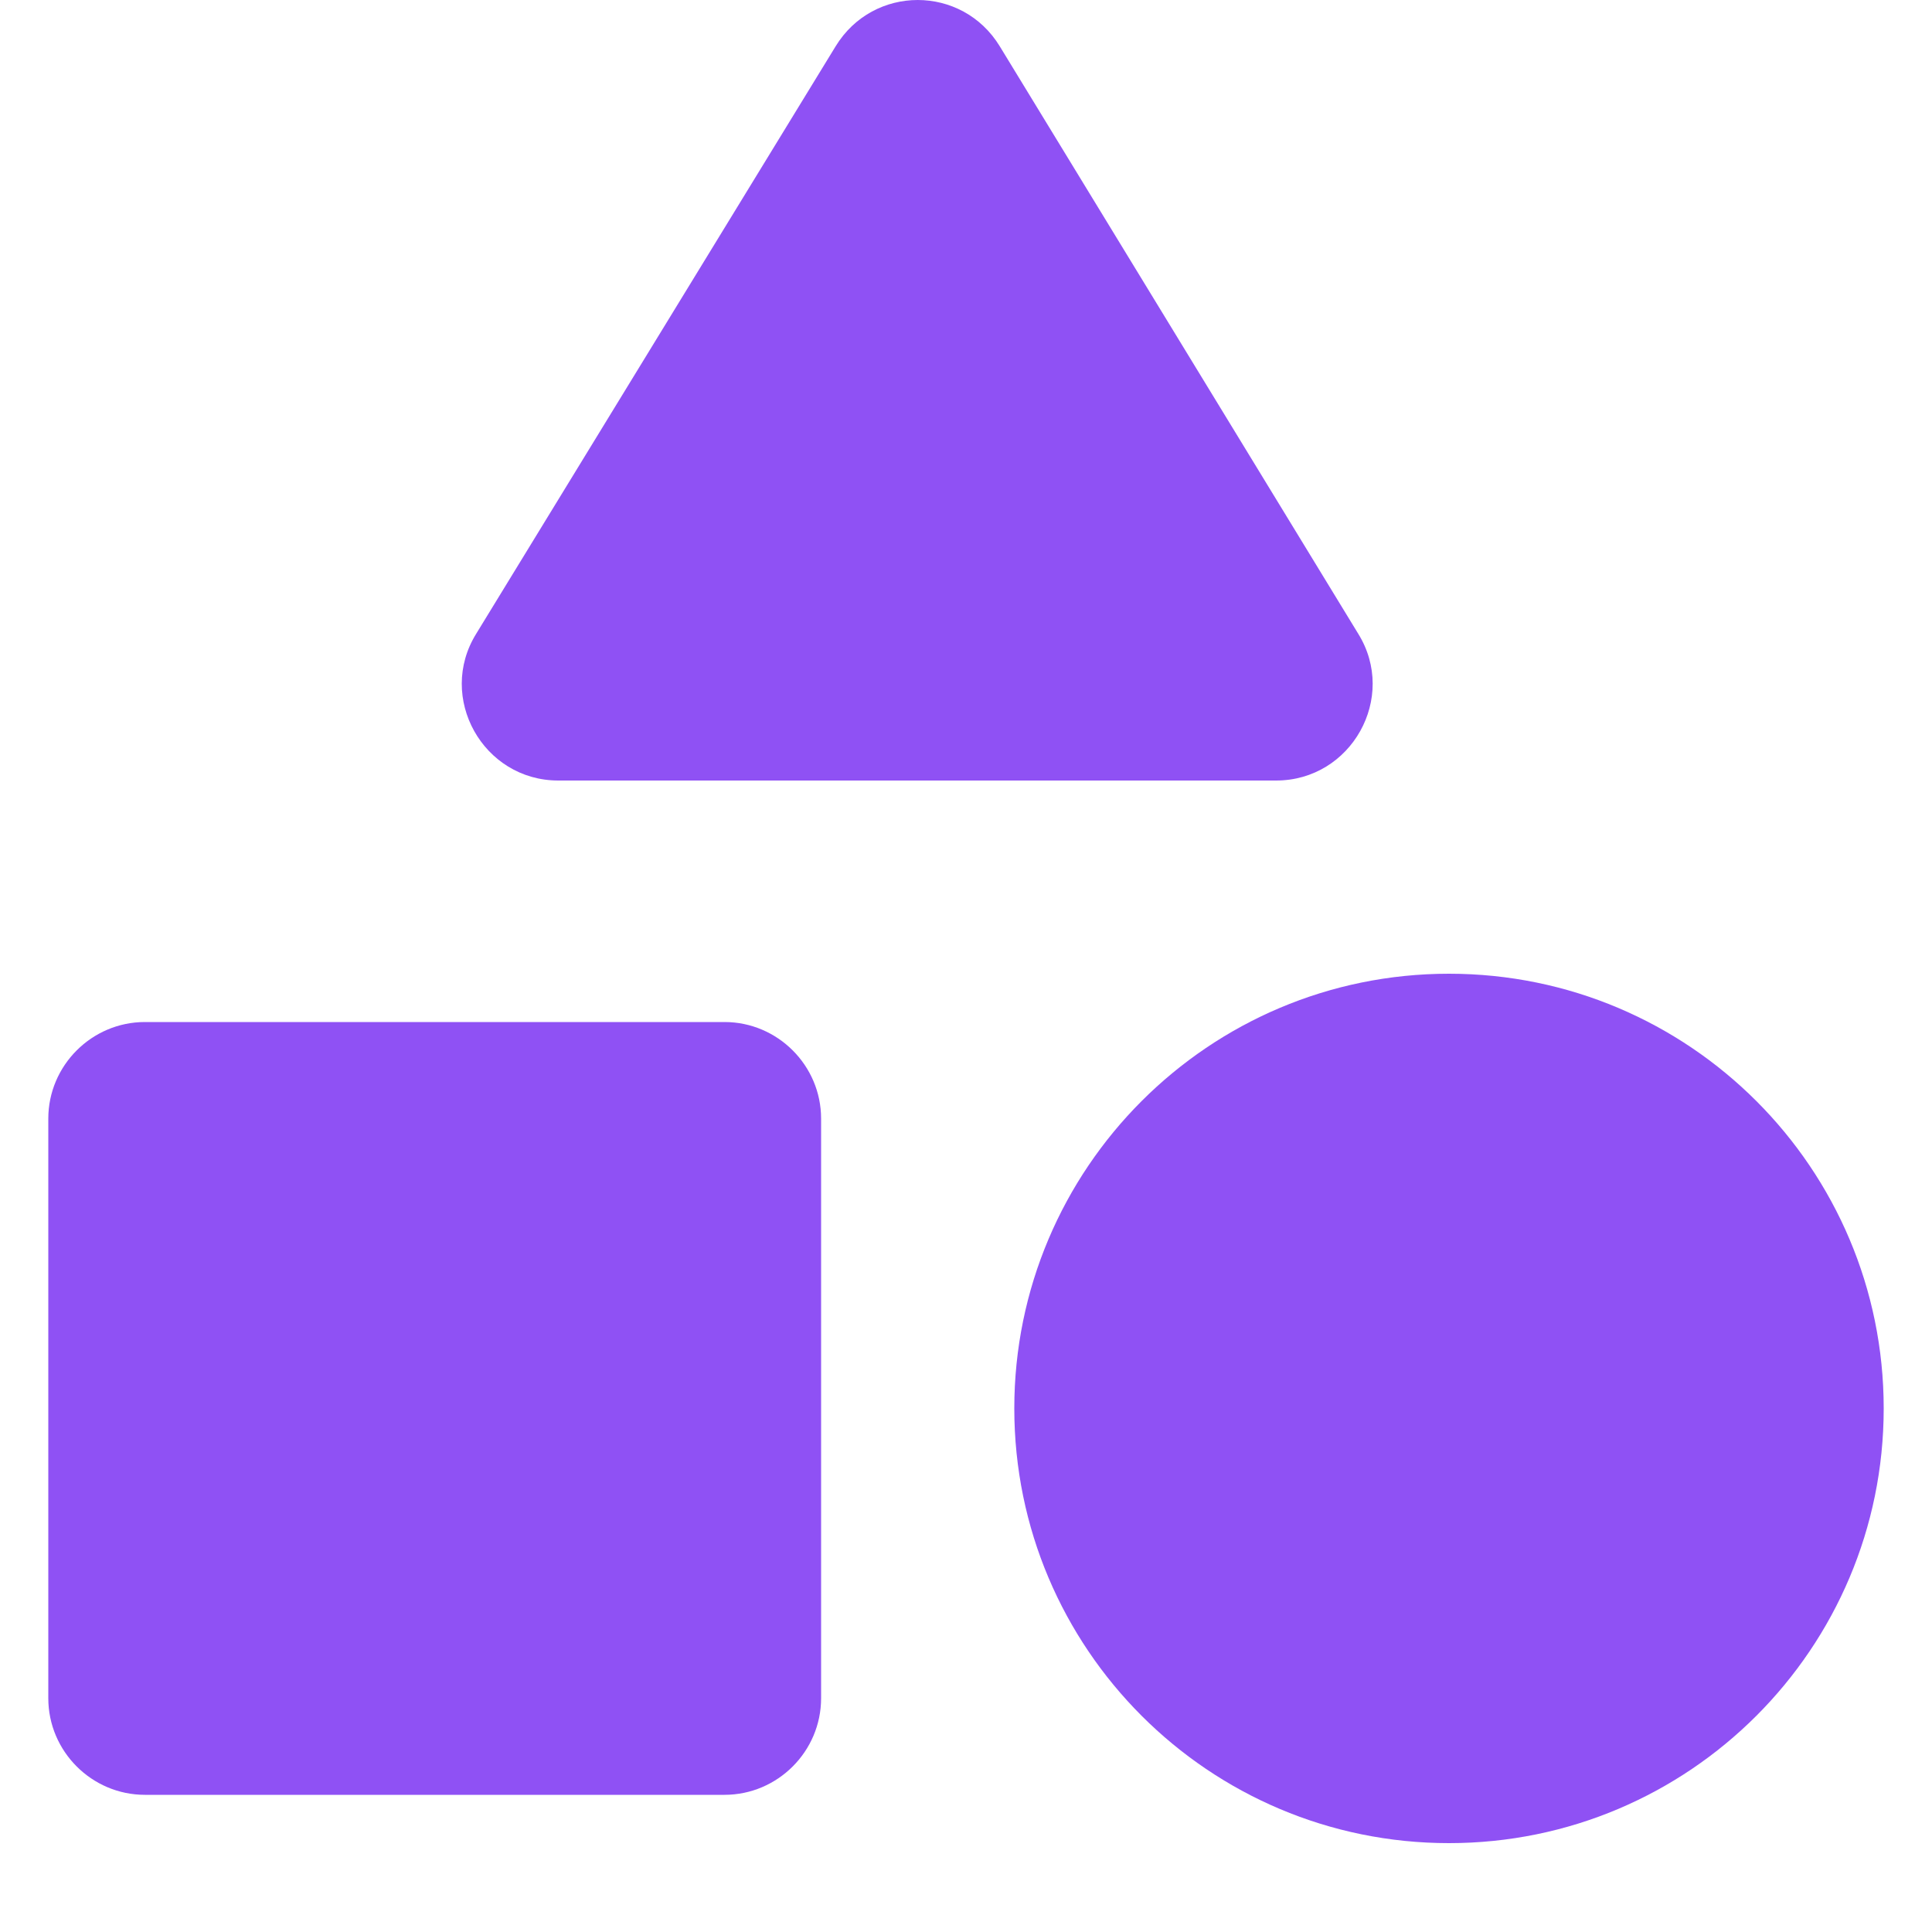
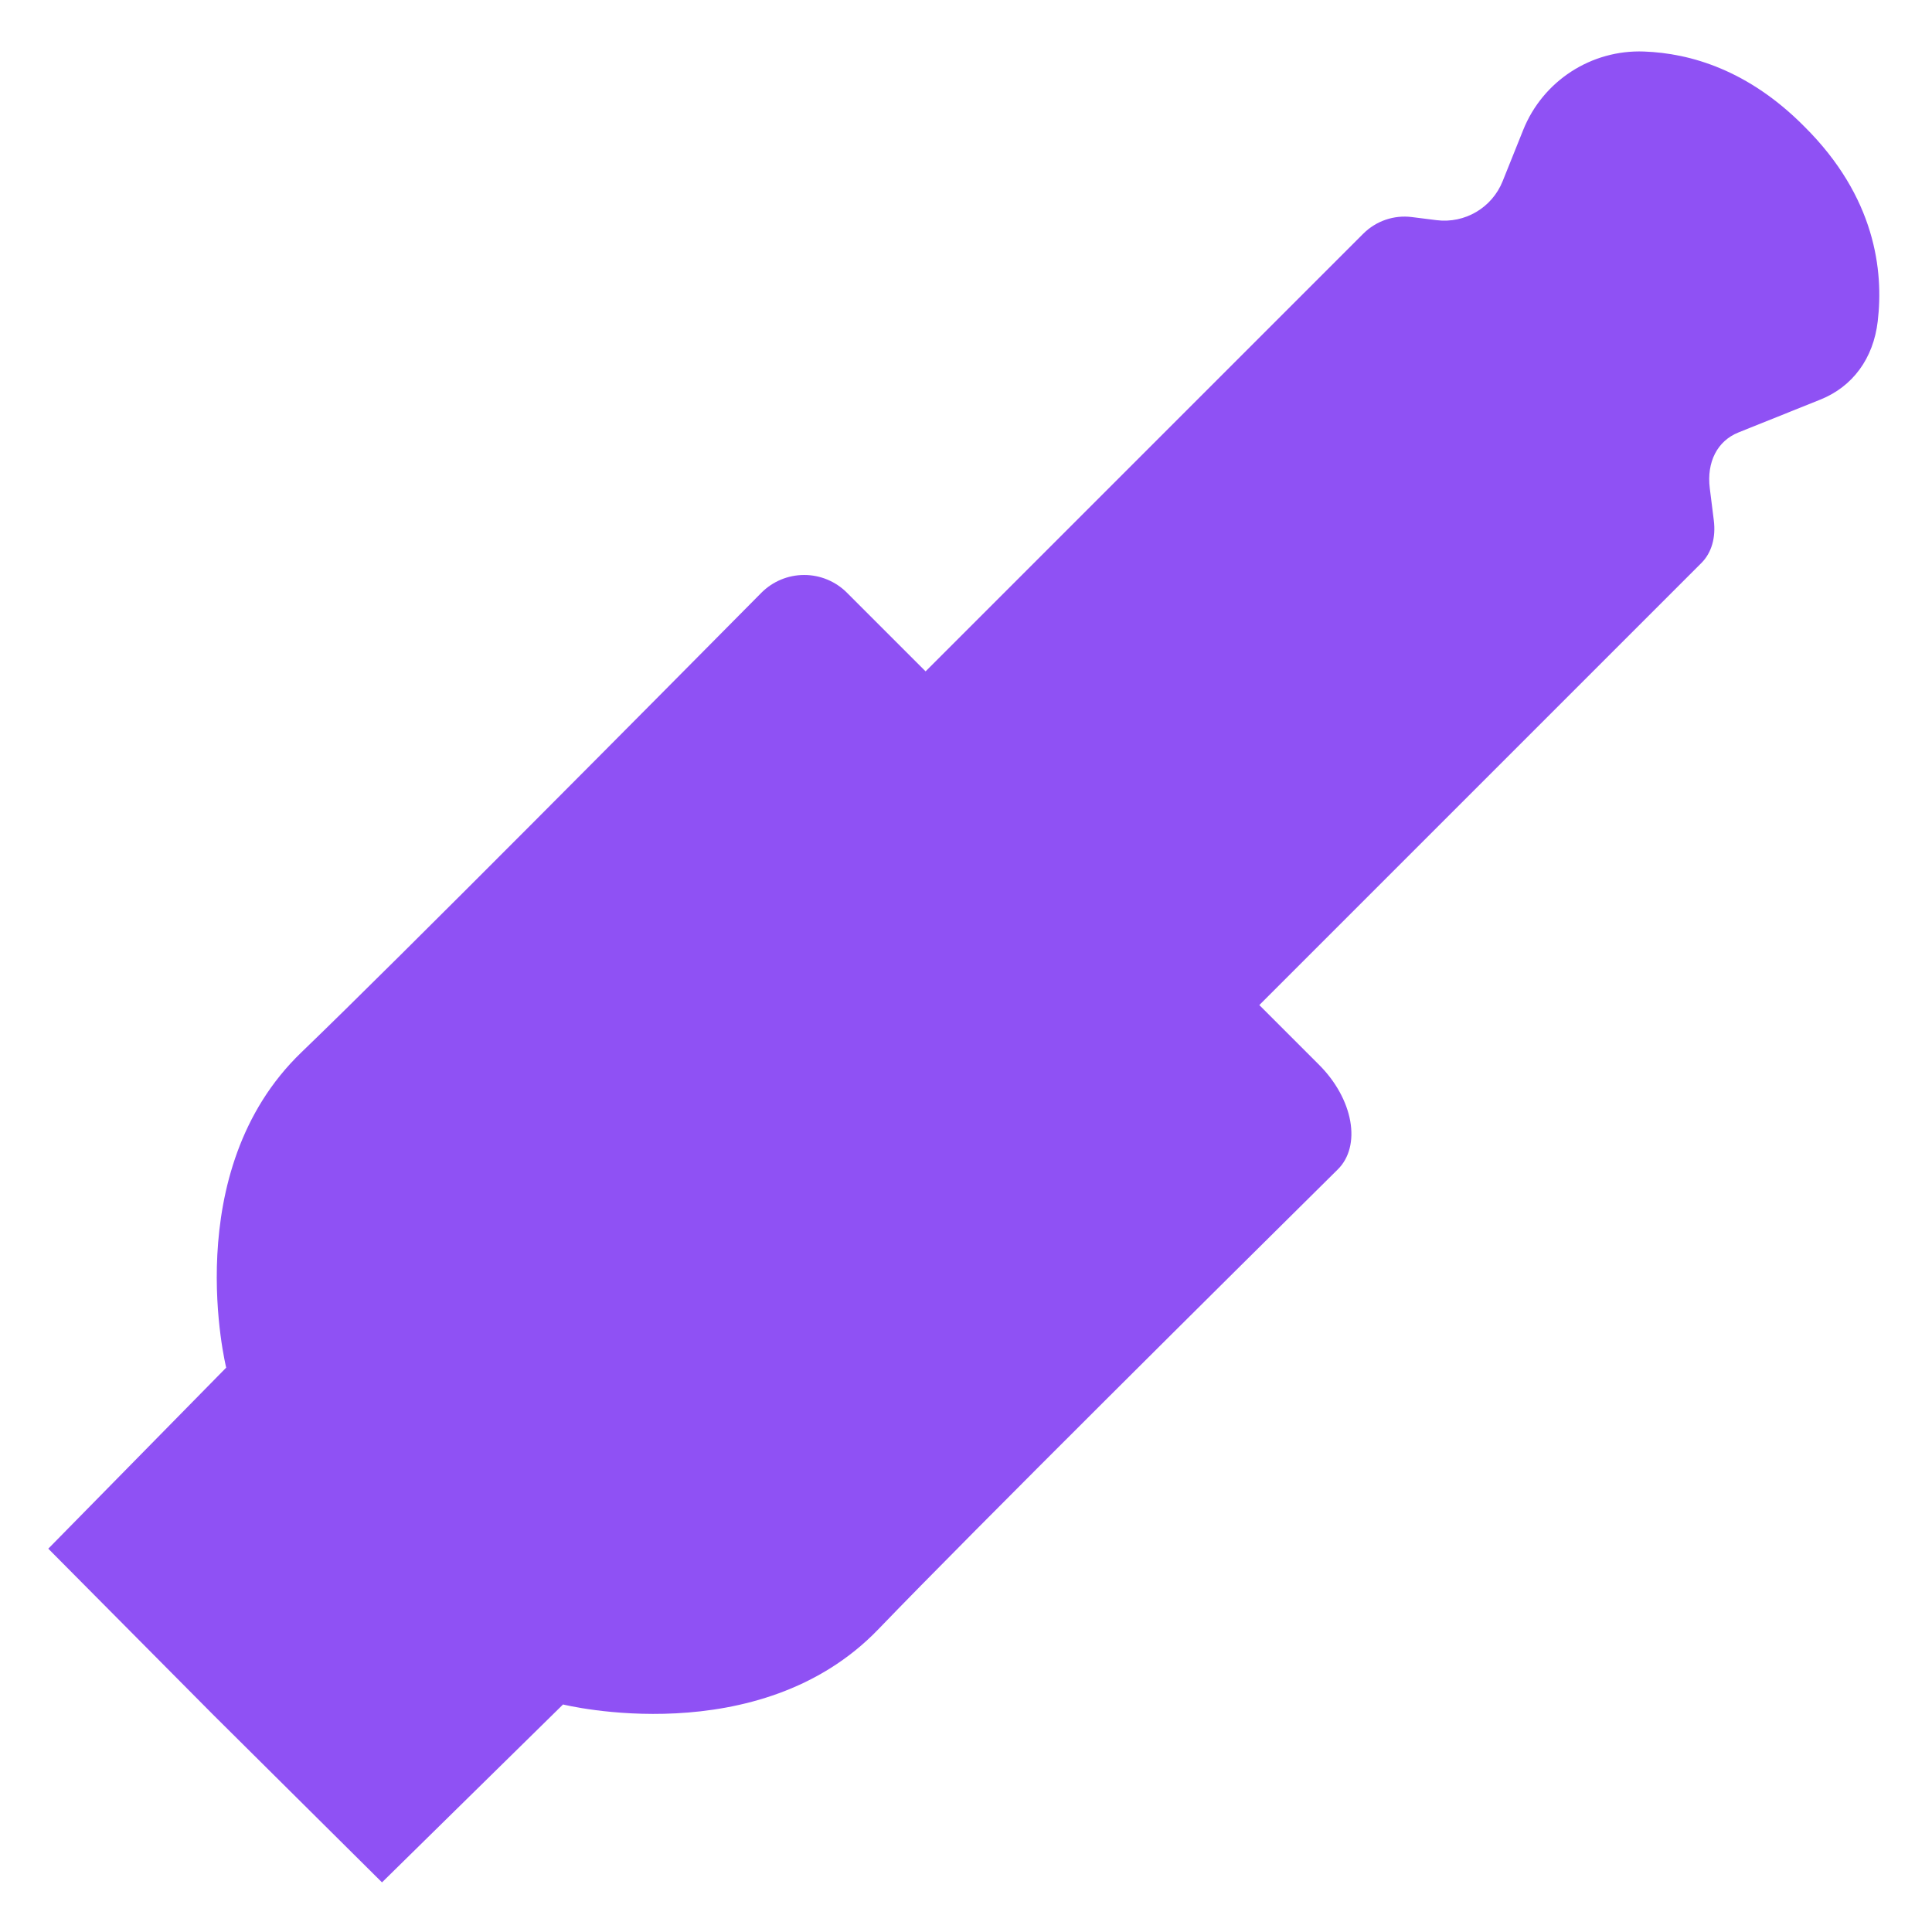
- <svg xmlns="http://www.w3.org/2000/svg" width="20" height="20" viewBox="0 0 20 20" fill="none">
-   <rect x="0" y="0" width="20" height="20" fill="transparent" />
-   <g transform="translate(0.5 0)">
-     <path d="M8.15 0.48L4.43 6.56C4.02 7.22 4.5 8.08 5.28 8.08H12.71C13.49 8.08 13.97 7.22 13.56 6.56L9.85 0.48C9.46 -0.16 8.54 -0.16 8.15 0.48Z" fill="#8F51F4" />
-     <path d="M14.5 19.08C16.985 19.08 19 17.065 19 14.58C19 12.095 16.985 10.08 14.5 10.08C12.015 10.08 10 12.095 10 14.58C10 17.065 12.015 19.08 14.5 19.08Z" fill="#8F51F4" />
-     <path d="M1 18.58H7C7.55 18.58 8 18.13 8 17.58V11.58C8 11.03 7.55 10.58 7 10.58H1C0.45 10.58 0 11.03 0 11.58V17.58C0 18.13 0.45 18.58 1 18.58Z" fill="#8F51F4" />
-   </g>
+ <svg xmlns="http://www.w3.org/2000/svg" width="20" height="20" viewBox="11.18 10.96 136.2 136.2" fill="none">
+   <path d="M26.304,131.942l-11.72,-11.805l12.542,-12.762c0,0 -3.434,-13.823 5.301,-22.228c6.936,-6.674 25.193,-25.088 32.421,-32.392c0.797,-0.805 1.882,-1.259 3.015,-1.261c1.133,-0.003 2.22,0.446 3.021,1.247l5.548,5.548l30.854,-30.854c0.899,-0.899 2.162,-1.332 3.423,-1.173l1.743,0.219c1.996,0.251 3.909,-0.876 4.658,-2.743l1.451,-3.616c1.388,-3.459 4.799,-5.672 8.523,-5.53c3.286,0.122 7.36,1.318 11.289,5.28l0.002,0.002c5.02,4.979 5.599,10.189 5.179,13.738c-0.306,2.616 -1.762,4.602 -4.042,5.517l-5.78,2.319c-1.486,0.596 -2.249,2.087 -2.017,3.938l0.283,2.255c0.153,1.22 -0.158,2.291 -0.874,3.007l-31.166,31.166l4.227,4.227c1.151,1.151 1.937,2.574 2.183,3.954c0.246,1.38 -0.068,2.603 -0.872,3.399c-7.301,7.225 -25.721,25.488 -32.396,32.425c-8.406,8.735 -22.228,5.301 -22.228,5.301l-12.762,12.542l-11.805,-11.72l-0.002,-0.002Z" fill="#8F51F4" />
</svg>
